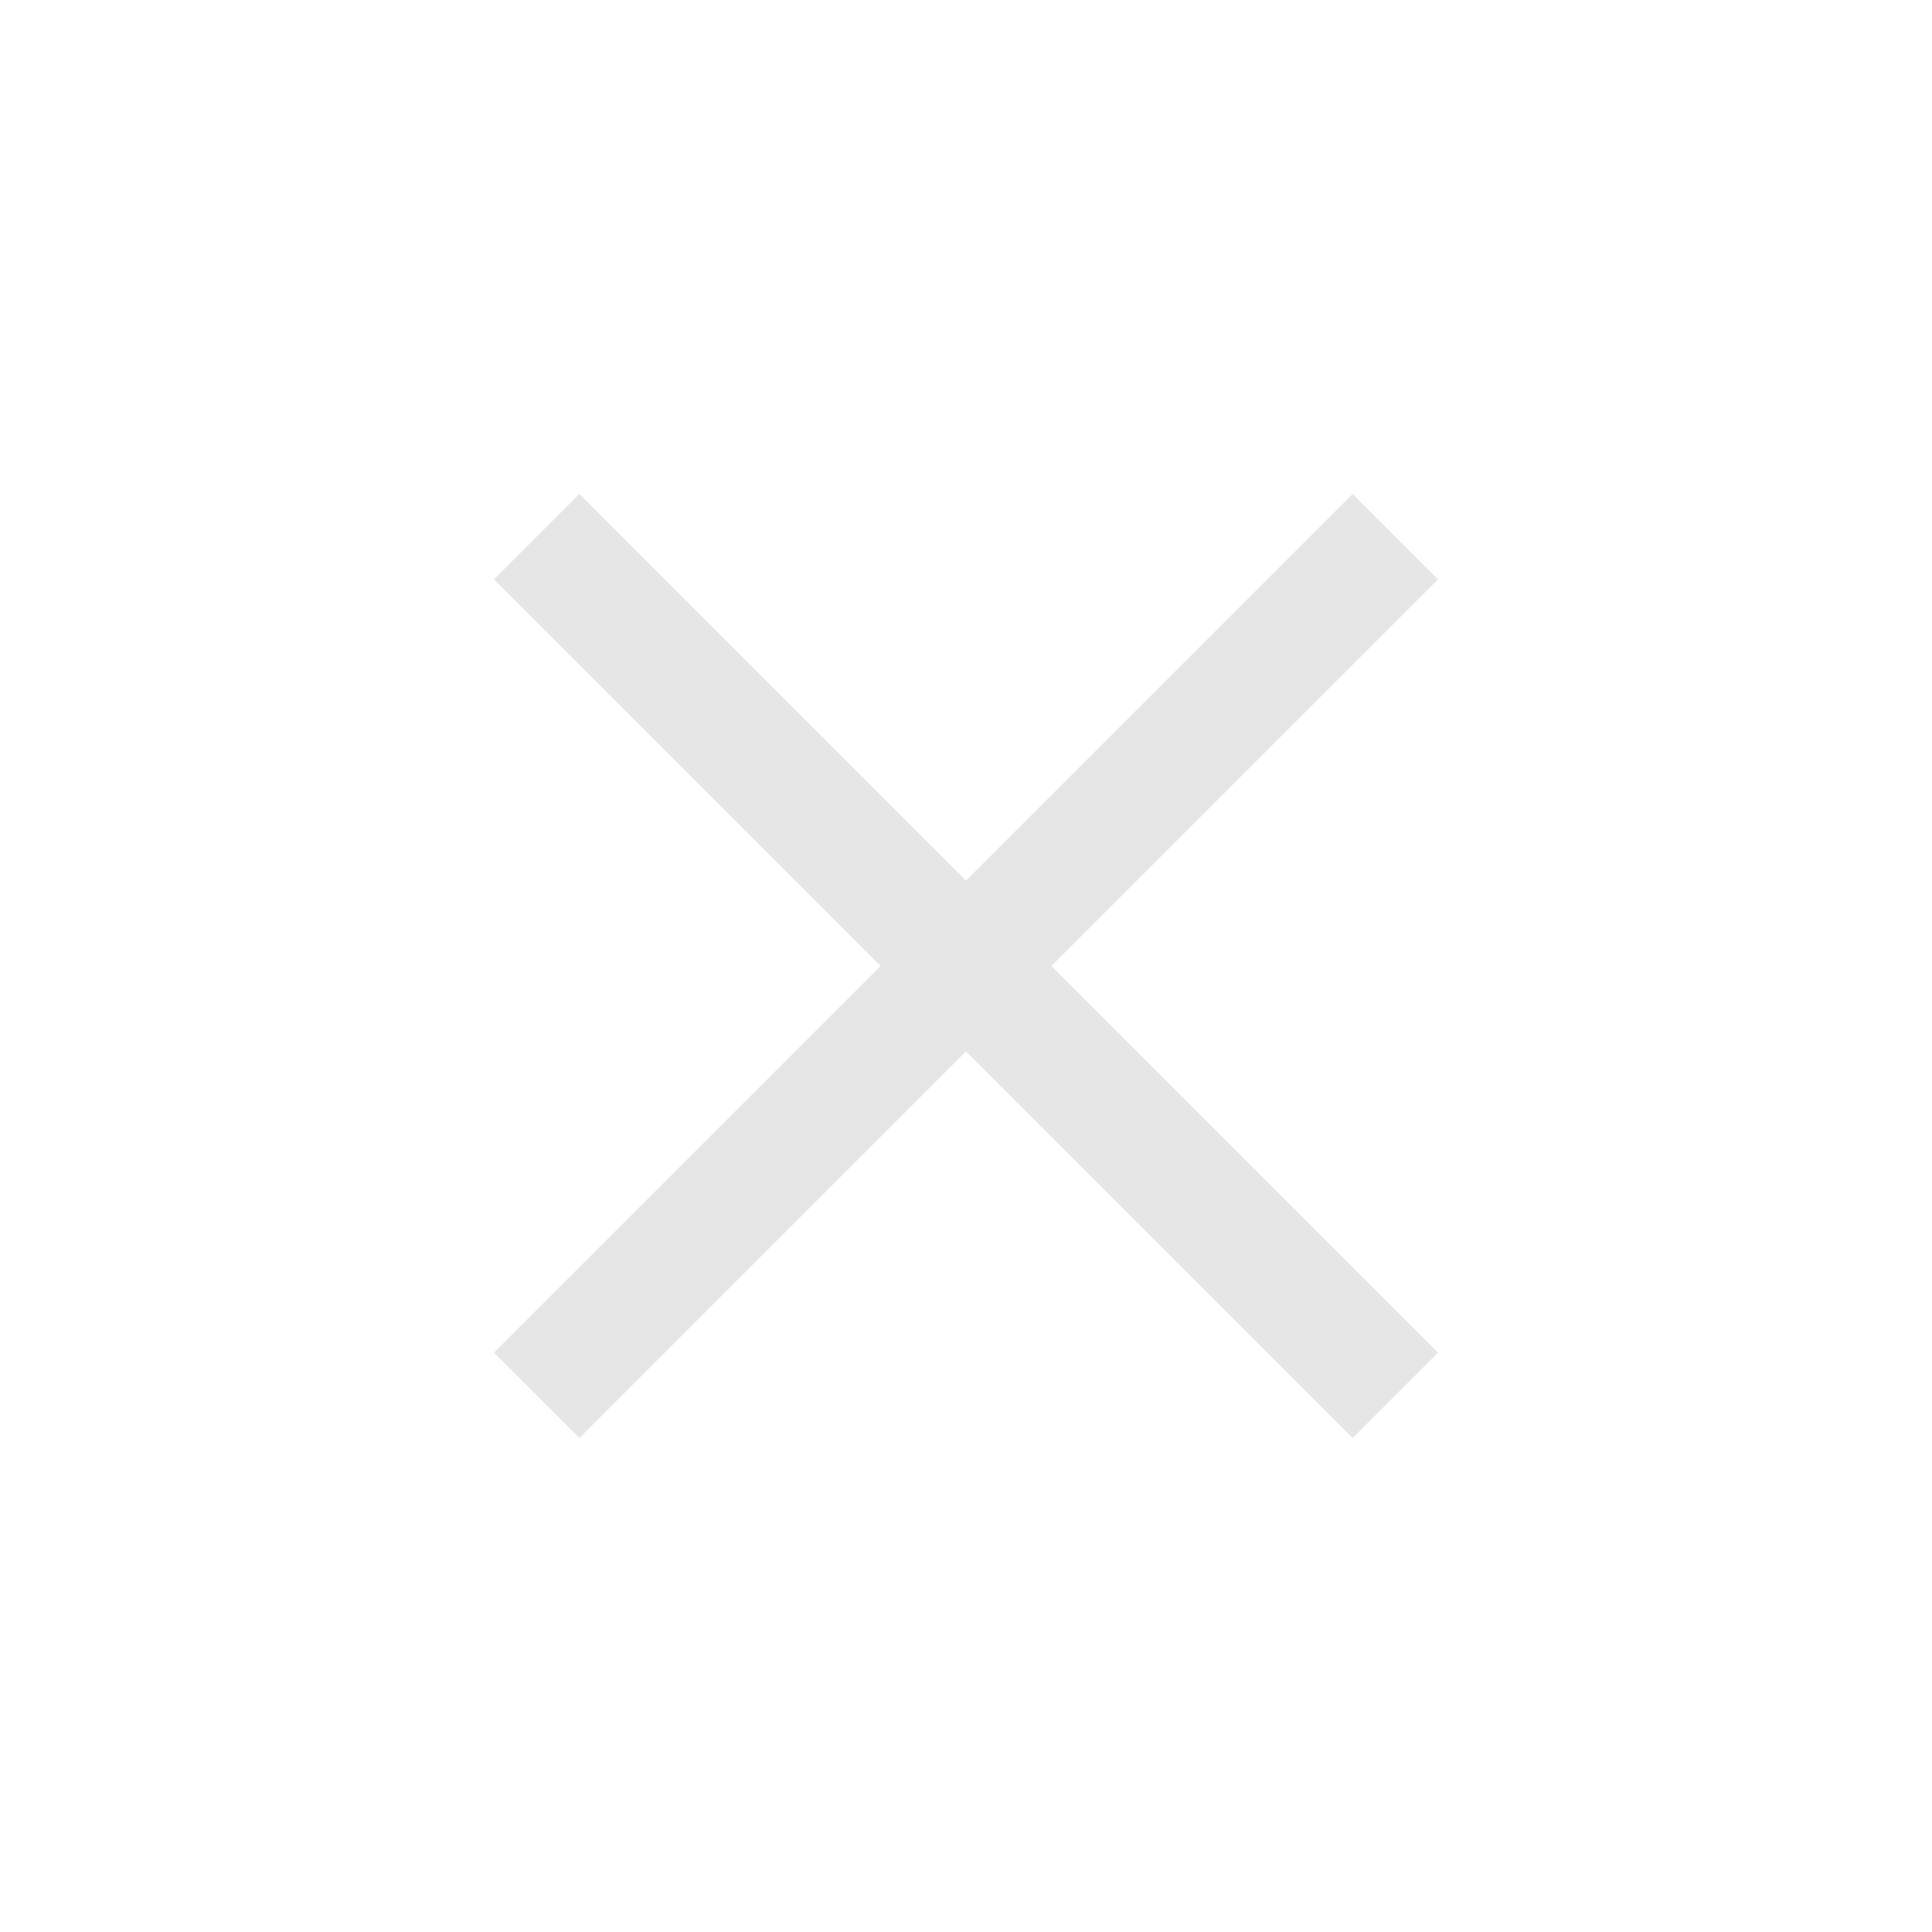
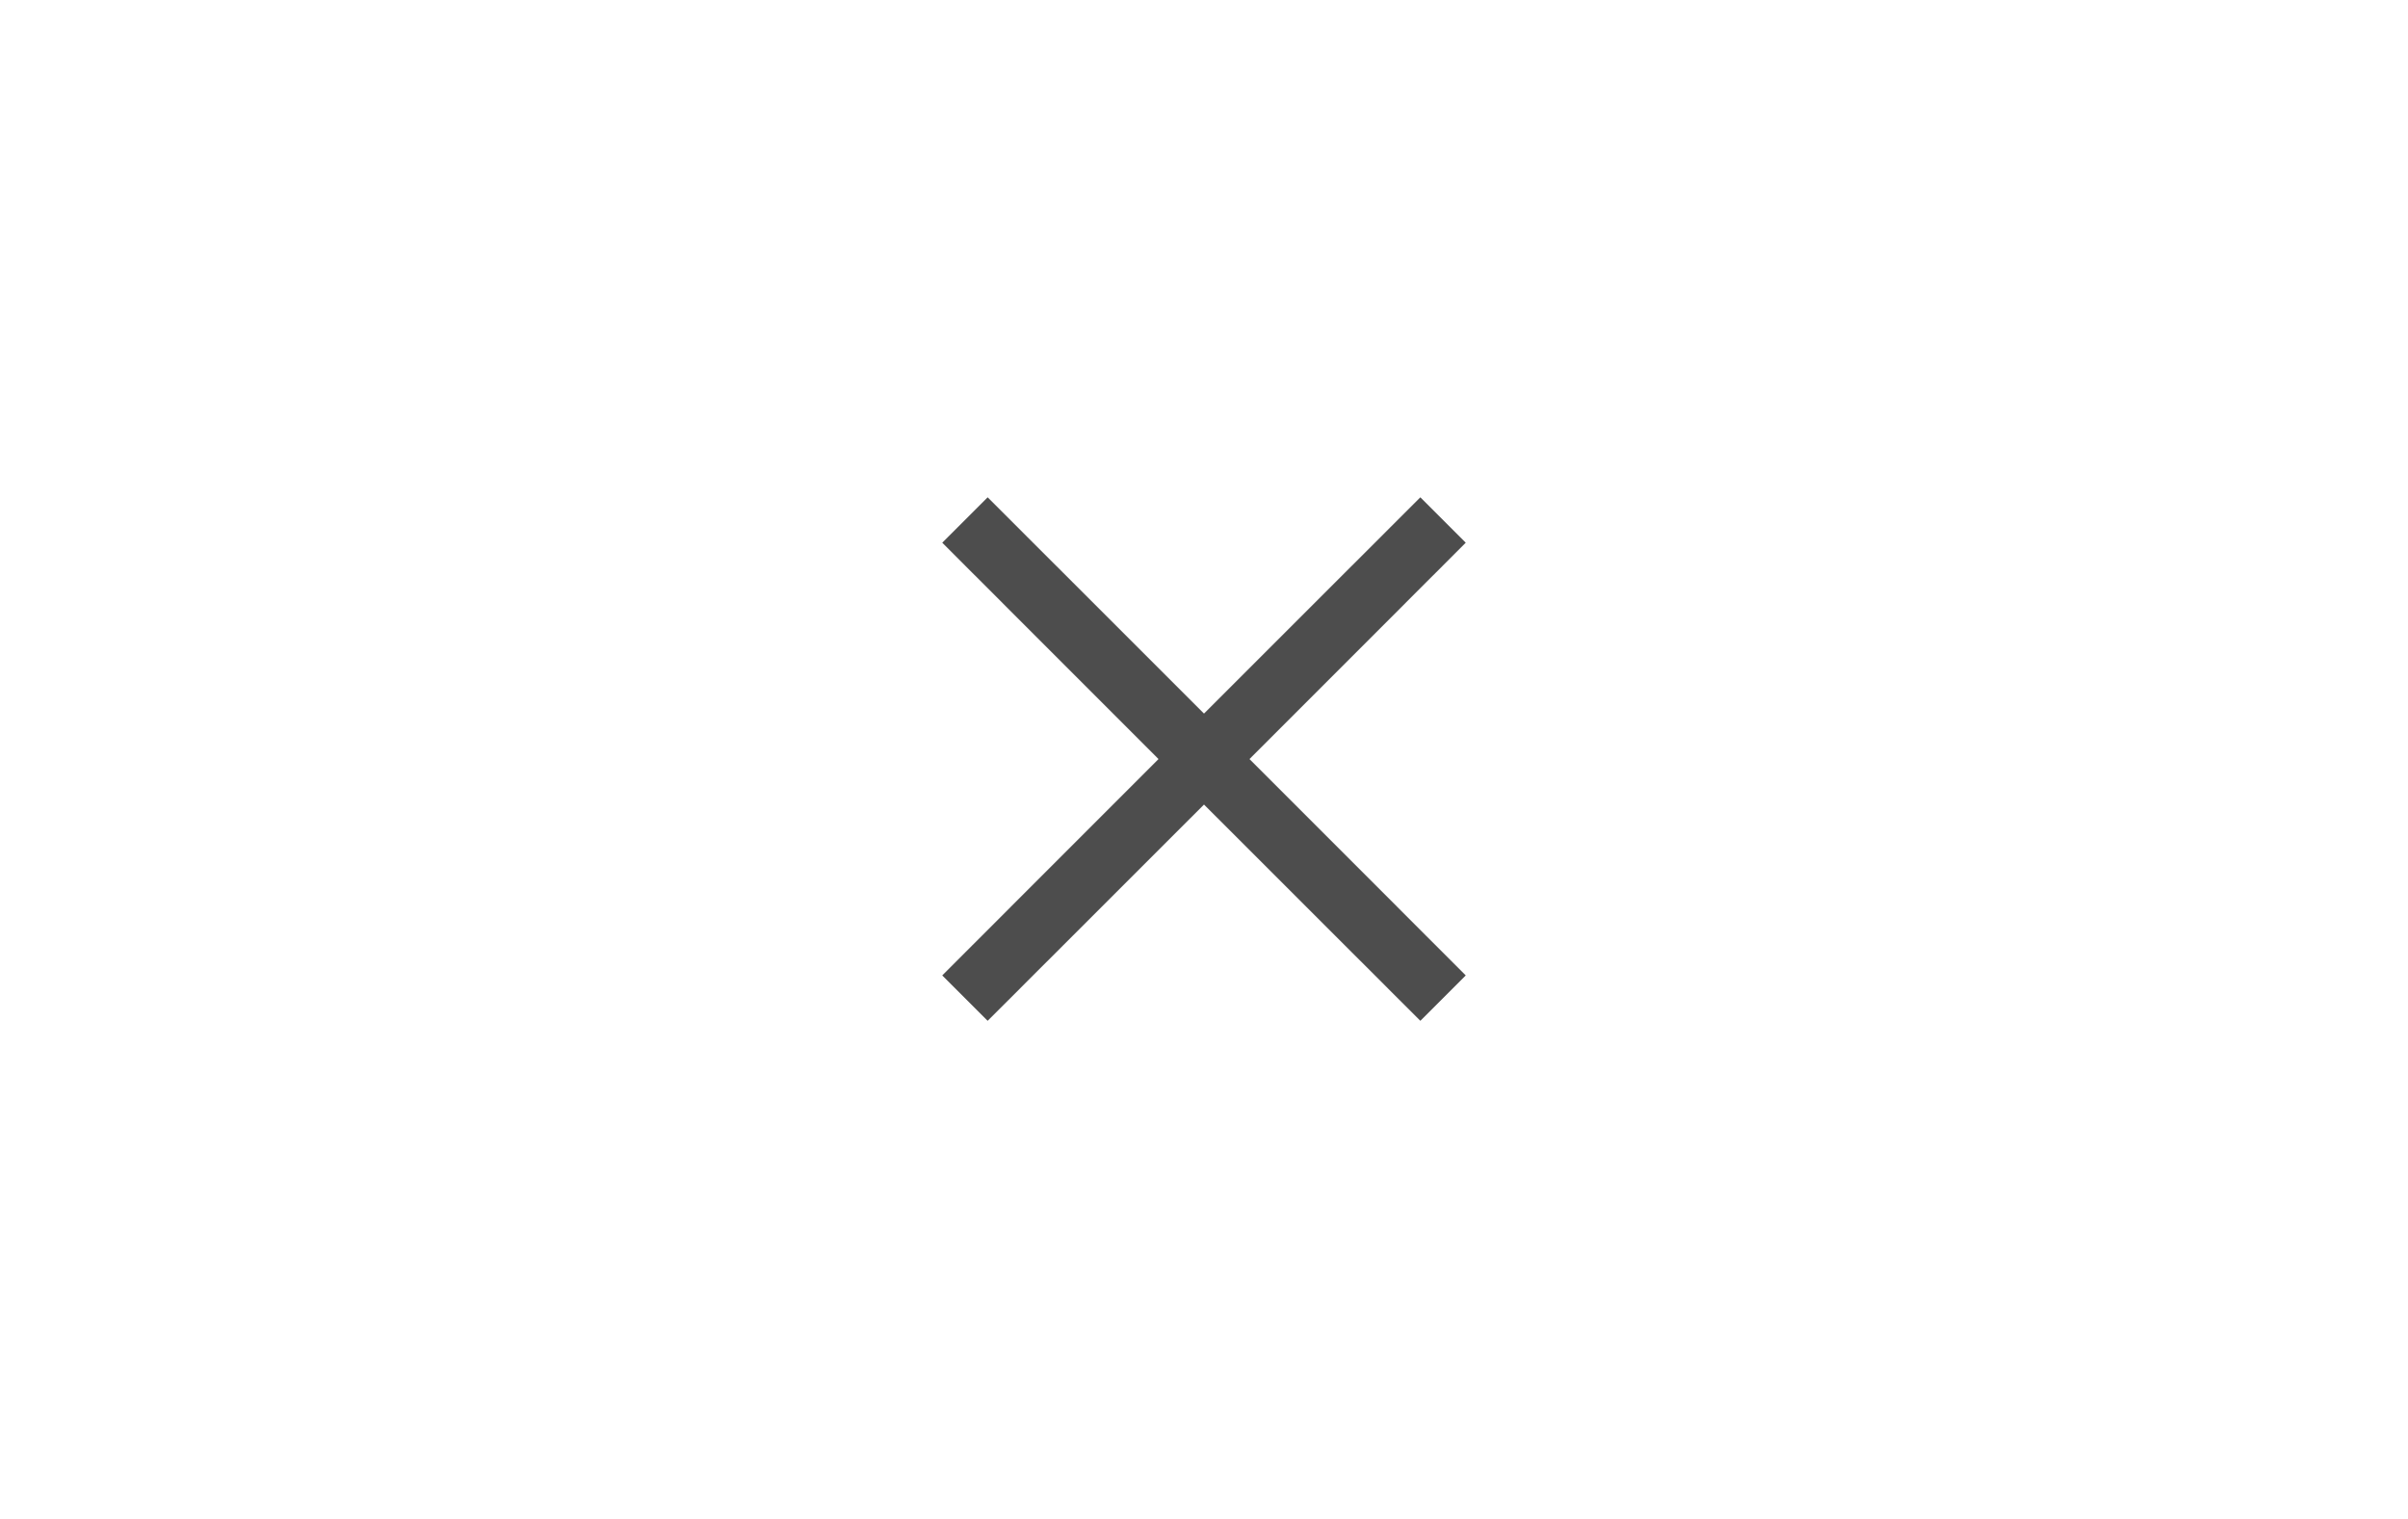
- <svg xmlns="http://www.w3.org/2000/svg" viewBox="0 0 18 18" version="1.1" id="svg6" xml:space="preserve" width="18" height="18">
+ <svg xmlns="http://www.w3.org/2000/svg" viewBox="0 0 46 29" version="1.1" id="svg6" xml:space="preserve" width="46" height="29">
  <defs id="defs3051">
    <style type="text/css" id="current-color-scheme">
      .ColorScheme-Text {
        color:#eff0f1;
      }
      .ColorScheme-NegativeText {
        color:#da4453;
      }
      </style>
+     <style type="text/css" id="current-color-scheme-5">
+       .ColorScheme-Text {
+         color:#eff0f1;
+       }
+       .ColorScheme-NegativeText {
+         color:#da4453;
+       }
+       </style>
+     <style type="text/css" id="current-color-scheme-36-3">
+       .ColorScheme-Text {
+         color:#eff0f1;
+       }
+       .ColorScheme-NegativeText {
+         color:#da4453;
+       }
+       </style>
+     <style type="text/css" id="current-color-scheme-35">
+       .ColorScheme-Text {
+         color:#eff0f1;
+       }
+       .ColorScheme-NegativeText {
+         color:#da4453;
+       }
+       </style>
+     <style type="text/css" id="current-color-scheme-5-6">
+       .ColorScheme-Text {
+         color:#eff0f1;
+       }
+       .ColorScheme-NegativeText {
+         color:#da4453;
+       }
+       </style>
+     <style type="text/css" id="current-color-scheme-36-3-2">
+       .ColorScheme-Text {
+         color:#eff0f1;
+       }
+       .ColorScheme-NegativeText {
+         color:#da4453;
+       }
+       </style>
+     <style type="text/css" id="current-color-scheme-535">
+       .ColorScheme-Text {
+         color:#eff0f1;
+       }
+       .ColorScheme-NegativeText {
+         color:#da4453;
+       }
+       </style>
    <style type="text/css" id="current-color-scheme-53">
      .ColorScheme-Text {
        color:#eff0f1;
      }
      .ColorScheme-NegativeText {
        color:#da4453;
      }
      </style>
-     <style type="text/css" id="current-color-scheme-5">
-       .ColorScheme-Text {
-         color:#eff0f1;
-       }
-       .ColorScheme-NegativeText {
-         color:#da4453;
-       }
-       </style>
-     <style type="text/css" id="current-color-scheme-535">
-       .ColorScheme-Text {
-         color:#eff0f1;
-       }
-       .ColorScheme-NegativeText {
-         color:#da4453;
-       }
-       </style>
-     <style type="text/css" id="current-color-scheme-5-6">
-       .ColorScheme-Text {
-         color:#eff0f1;
-       }
-       .ColorScheme-NegativeText {
-         color:#da4453;
-       }
-       </style>
-     <style type="text/css" id="current-color-scheme-36-3">
+     <style type="text/css" id="current-color-scheme-5-62">
+       .ColorScheme-Text {
+         color:#eff0f1;
+       }
+       .ColorScheme-NegativeText {
+         color:#da4453;
+       }
+       </style>
+     <style type="text/css" id="current-color-scheme-36-3-9">
+       .ColorScheme-Text {
+         color:#eff0f1;
+       }
+       .ColorScheme-NegativeText {
+         color:#da4453;
+       }
+       </style>
+     <style type="text/css" id="current-color-scheme-356">
+       .ColorScheme-Text {
+         color:#eff0f1;
+       }
+       .ColorScheme-NegativeText {
+         color:#da4453;
+       }
+       </style>
+     <style type="text/css" id="current-color-scheme-5-2">
+       .ColorScheme-Text {
+         color:#eff0f1;
+       }
+       .ColorScheme-NegativeText {
+         color:#da4453;
+       }
+       </style>
+     <style type="text/css" id="current-color-scheme-36-3-91">
+       .ColorScheme-Text {
+         color:#eff0f1;
+       }
+       .ColorScheme-NegativeText {
+         color:#da4453;
+       }
+       </style>
+     <style type="text/css" id="current-color-scheme-35-2">
+       .ColorScheme-Text {
+         color:#eff0f1;
+       }
+       .ColorScheme-NegativeText {
+         color:#da4453;
+       }
+       </style>
+     <style type="text/css" id="current-color-scheme-5-6-7">
+       .ColorScheme-Text {
+         color:#eff0f1;
+       }
+       .ColorScheme-NegativeText {
+         color:#da4453;
+       }
+       </style>
+     <style type="text/css" id="current-color-scheme-36-3-2-0">
      .ColorScheme-Text {
        color:#eff0f1;
      }
      .ColorScheme-NegativeText {
        color:#da4453;
      }
      </style>
  </defs>
  <style type="text/css" id="current-color-scheme-3">
        .ColorScheme-Text {
            color:#eff0f1;
        }
    </style>
+   <style type="text/css" id="current-color-scheme-3-3">
+         .ColorScheme-Text {
+             color:#eff0f1;
+         }
+     </style>
+   <style type="text/css" id="current-color-scheme-36">
+         .ColorScheme-Text {
+             color:#eff0f1;
+         }
+     </style>
+   <style type="text/css" id="current-color-scheme-6">
+         .ColorScheme-Text {
+             color:#eff0f1;
+         }
+     </style>
+   <style type="text/css" id="current-color-scheme-3-7">
+         .ColorScheme-Text {
+             color:#eff0f1;
+         }
+     </style>
+   <style type="text/css" id="current-color-scheme-3-9">
+         .ColorScheme-Text {
+             color:#eff0f1;
+         }
+     </style>
+   <style type="text/css" id="current-color-scheme-3-3-1">
+         .ColorScheme-Text {
+             color:#eff0f1;
+         }
+     </style>
+   <style type="text/css" id="current-color-scheme-36-2">
+         .ColorScheme-Text {
+             color:#eff0f1;
+         }
+     </style>
+   <style type="text/css" id="current-color-scheme-6-7">
+         .ColorScheme-Text {
+             color:#eff0f1;
+         }
+     </style>
+   <style type="text/css" id="current-color-scheme-3-7-0">
+         .ColorScheme-Text {
+             color:#eff0f1;
+         }
+     </style>
+   <g id="g3" transform="translate(28)" style="fill:#c42b1d;fill-opacity:1">
+     <path id="rect2" style="fill:#000000;fill-opacity:0;stroke-linecap:round;stroke-linejoin:round;paint-order:stroke fill markers" d="M -28,0 V 29 H 18 V 10 9.01 8 C 18,3.603 14.487,0.057 10.104,0.002 L 10.102,0 H 10 8 Z" />
+     <path id="path895" style="fill:#4d4d4d;fill-opacity:1;stroke-width:0.614;stroke-linecap:round;stroke-linejoin:round;paint-order:markers stroke fill" d="M -9.133 9.5 L -10 10.367 L -9.434 10.934 L -9.25 11.117 L -8.684 11.684 L -5.869 14.5 L -8.684 17.316 L -9.25 17.883 L -9.434 18.066 L -10 18.633 L -9.133 19.5 L -8.566 18.934 L -8.383 18.75 L -7.816 18.184 L -5 15.369 L -2.184 18.184 L -1.617 18.75 L -1.434 18.934 L -0.867 19.5 L 0 18.633 L -0.566 18.066 L -0.75 17.883 L -1.316 17.316 L -4.131 14.5 L -1.316 11.684 L -0.75 11.117 L -0.566 10.934 L 0 10.367 L -0.867 9.5 L -1.434 10.066 L -1.617 10.25 L -2.184 10.816 L -5 13.631 L -7.816 10.816 L -8.383 10.25 L -8.566 10.066 L -9.133 9.5 z " />
+   </g>
+   <style type="text/css" id="current-color-scheme-3-1">
+         .ColorScheme-Text {
+             color:#eff0f1;
+         }
+     </style>
+   <style type="text/css" id="current-color-scheme-36-27">
+         .ColorScheme-Text {
+             color:#eff0f1;
+         }
+     </style>
  <style type="text/css" id="current-color-scheme-3-5">
        .ColorScheme-Text {
            color:#eff0f1;
        }
    </style>
-   <style type="text/css" id="current-color-scheme-3-3">
-         .ColorScheme-Text {
-             color:#eff0f1;
-         }
-     </style>
-   <path id="rect910" style="fill:#e6e6e6;fill-opacity:1" d="M 5.398,4.602 4.602,5.398 5.625,6.42 8.205,9 5.625,11.58 4.602,12.602 5.398,13.398 6.42,12.375 9,9.795 11.58,12.375 12.602,13.398 13.398,12.602 12.375,11.58 9.795,9 12.375,6.42 13.398,5.398 12.602,4.602 11.58,5.625 9,8.205 6.42,5.625 Z" />
-   <style type="text/css" id="current-color-scheme-36">
-         .ColorScheme-Text {
-             color:#eff0f1;
-         }
-     </style>
-   <style type="text/css" id="current-color-scheme-3-2">
-         .ColorScheme-Text {
-             color:#eff0f1;
-         }
-     </style>
-   <style type="text/css" id="current-color-scheme-3-3-9">
-         .ColorScheme-Text {
-             color:#eff0f1;
-         }
-     </style>
-   <style type="text/css" id="current-color-scheme-36-1">
-         .ColorScheme-Text {
-             color:#eff0f1;
-         }
-     </style>
-   <style type="text/css" id="current-color-scheme-6">
-         .ColorScheme-Text {
-             color:#eff0f1;
-         }
-     </style>
-   <style type="text/css" id="current-color-scheme-3-7">
+   <style type="text/css" id="current-color-scheme-3-3-0">
+         .ColorScheme-Text {
+             color:#eff0f1;
+         }
+     </style>
+   <style type="text/css" id="current-color-scheme-36-6">
+         .ColorScheme-Text {
+             color:#eff0f1;
+         }
+     </style>
+   <style type="text/css" id="current-color-scheme-6-9">
+         .ColorScheme-Text {
+             color:#eff0f1;
+         }
+     </style>
+   <style type="text/css" id="current-color-scheme-3-7-3">
+         .ColorScheme-Text {
+             color:#eff0f1;
+         }
+     </style>
+   <style type="text/css" id="current-color-scheme-3-93">
+         .ColorScheme-Text {
+             color:#eff0f1;
+         }
+     </style>
+   <style type="text/css" id="current-color-scheme-3-3-6">
+         .ColorScheme-Text {
+             color:#eff0f1;
+         }
+     </style>
+   <style type="text/css" id="current-color-scheme-36-0">
+         .ColorScheme-Text {
+             color:#eff0f1;
+         }
+     </style>
+   <style type="text/css" id="current-color-scheme-6-6">
+         .ColorScheme-Text {
+             color:#eff0f1;
+         }
+     </style>
+   <style type="text/css" id="current-color-scheme-3-7-2">
+         .ColorScheme-Text {
+             color:#eff0f1;
+         }
+     </style>
+   <style type="text/css" id="current-color-scheme-3-9-6">
+         .ColorScheme-Text {
+             color:#eff0f1;
+         }
+     </style>
+   <style type="text/css" id="current-color-scheme-3-3-1-1">
+         .ColorScheme-Text {
+             color:#eff0f1;
+         }
+     </style>
+   <style type="text/css" id="current-color-scheme-36-2-8">
+         .ColorScheme-Text {
+             color:#eff0f1;
+         }
+     </style>
+   <style type="text/css" id="current-color-scheme-6-7-7">
+         .ColorScheme-Text {
+             color:#eff0f1;
+         }
+     </style>
+   <style type="text/css" id="current-color-scheme-3-7-0-9">
        .ColorScheme-Text {
            color:#eff0f1;
        }
    </style>
</svg>
